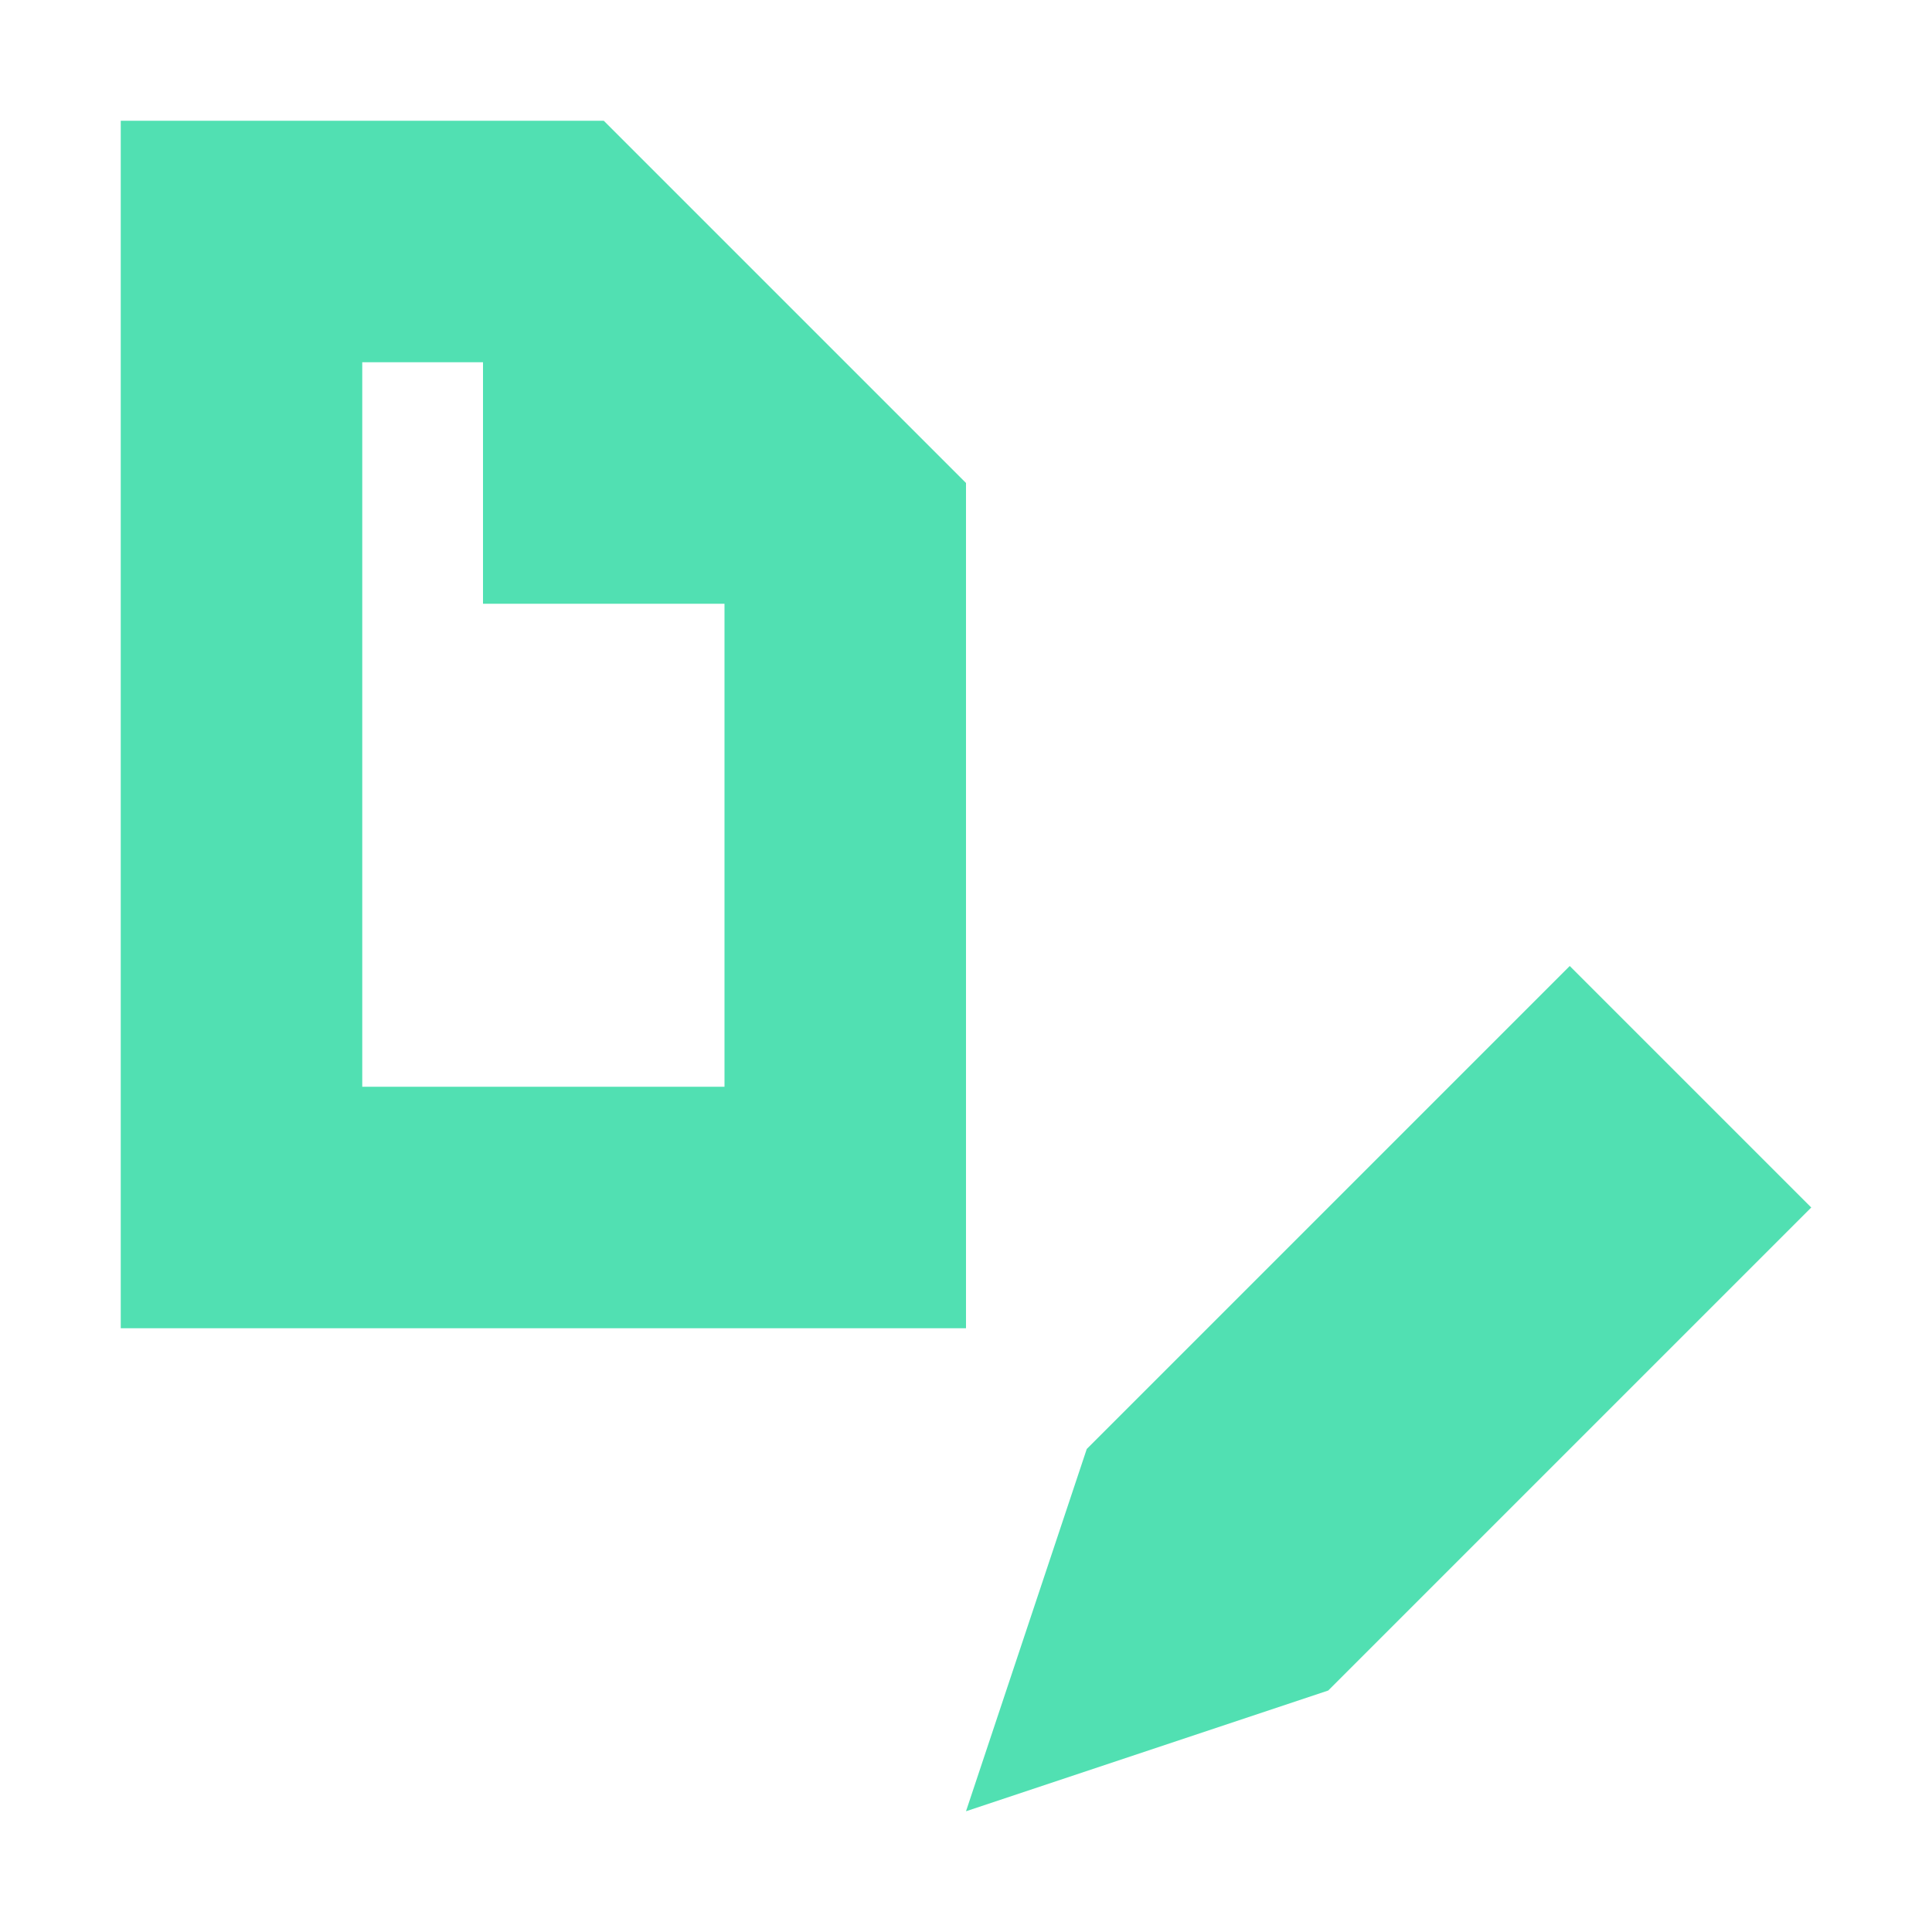
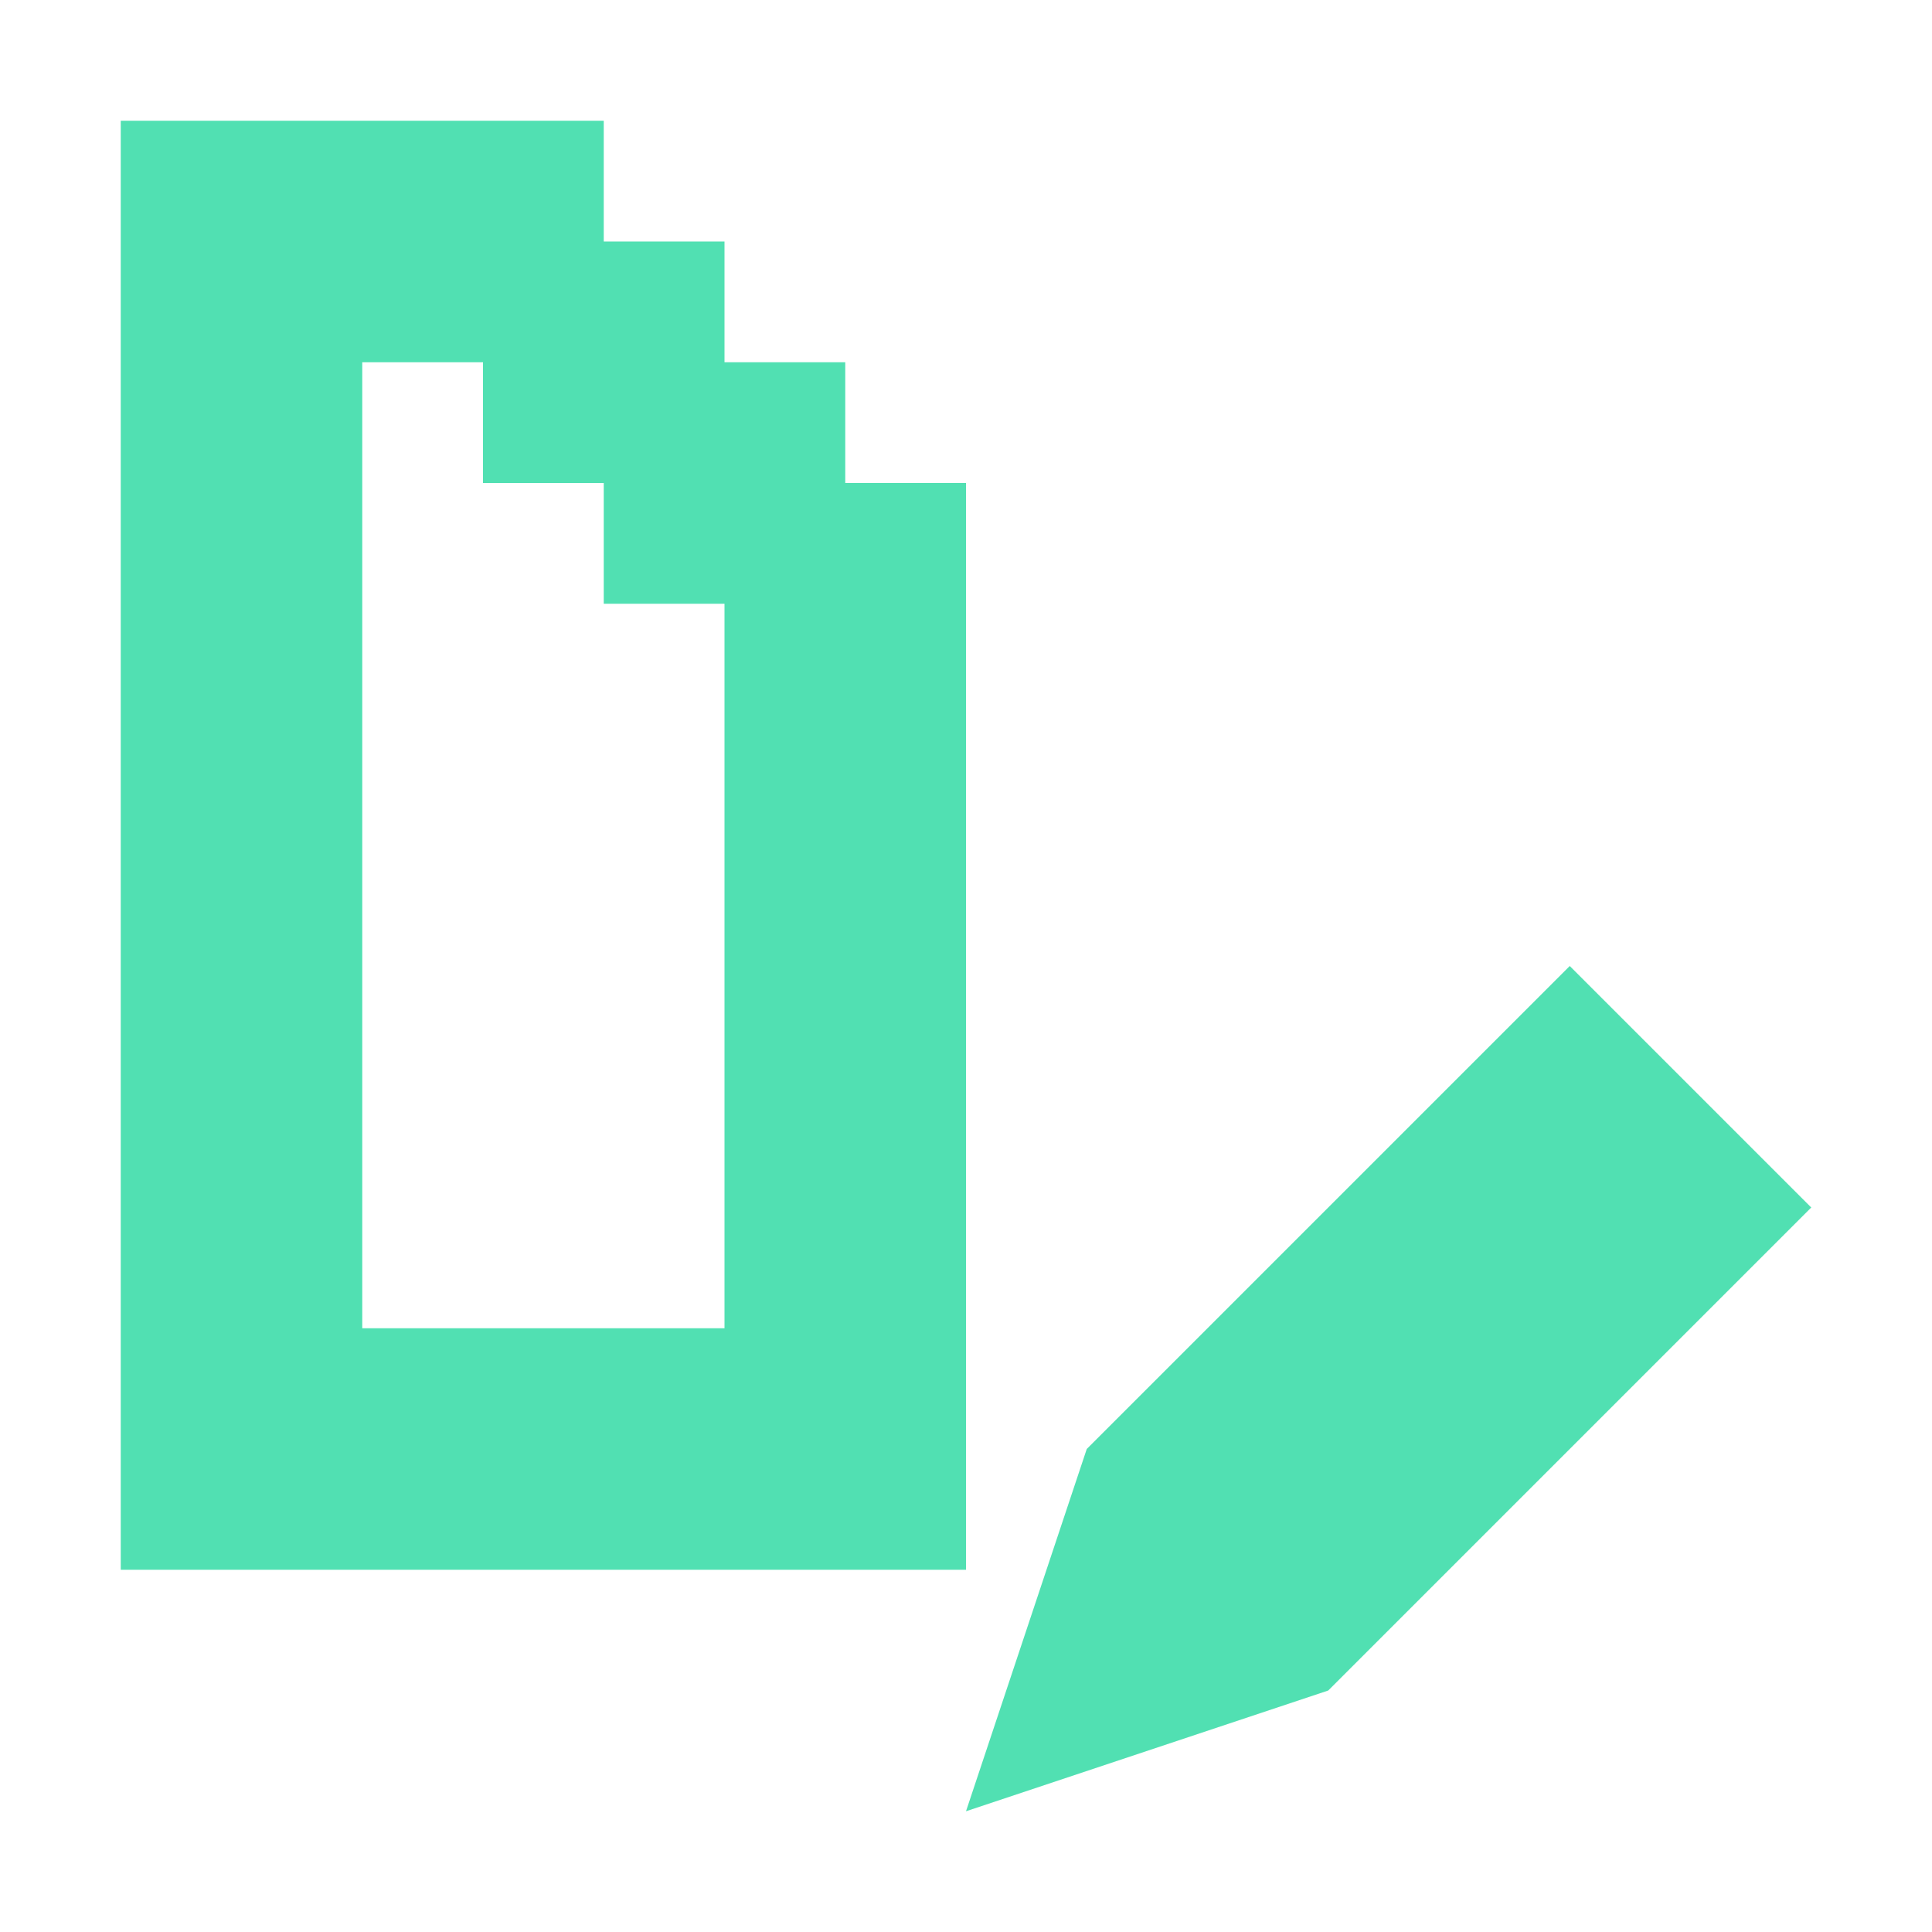
<svg xmlns="http://www.w3.org/2000/svg" width="16" height="16" viewBox="0 0 16 16" role="img" aria-label="Create torrent">
  <g color="#51e0b2">
-     <path d="M1 1 H5 L8 4 V11 H1 Z M3 3 V9 H6 V5 H4 V3 Z" fill="currentColor" fill-rule="evenodd" />
+     <path d="M1 1 H5 V2 H1 Z M1 2 H6 V3 H1 Z M1 3 H3 V4 H1 Z M4 3 H7 V4 H4 Z M1 4 H3 V5 H1 Z M5 4 H8 V5 H5 Z M1 5 H3 V6 H1 Z M6 5 H8 V6 H6 Z M1 6 H3 V7 H1 Z M6 6 H8 V7 H6 Z M1 7 H3 V8 H1 Z M6 7 H8 V8 H6 Z M1 8 H3 V9 H1 Z M6 8 H8 V9 H6 Z M1 9 H3 V10 H1 Z M6 9 H8 V10 H6 Z M1 10 H3 V11 H1 Z M6 10 H8 V11 H6 Z M1 11 H8 V12 H1 Z M1 12 H8 V13 H1 Z" fill="currentColor" />
    <path d="M9 12 L13 8 L15 10 L11 14 L8 15 Z" fill="currentColor" />
  </g>
</svg>
